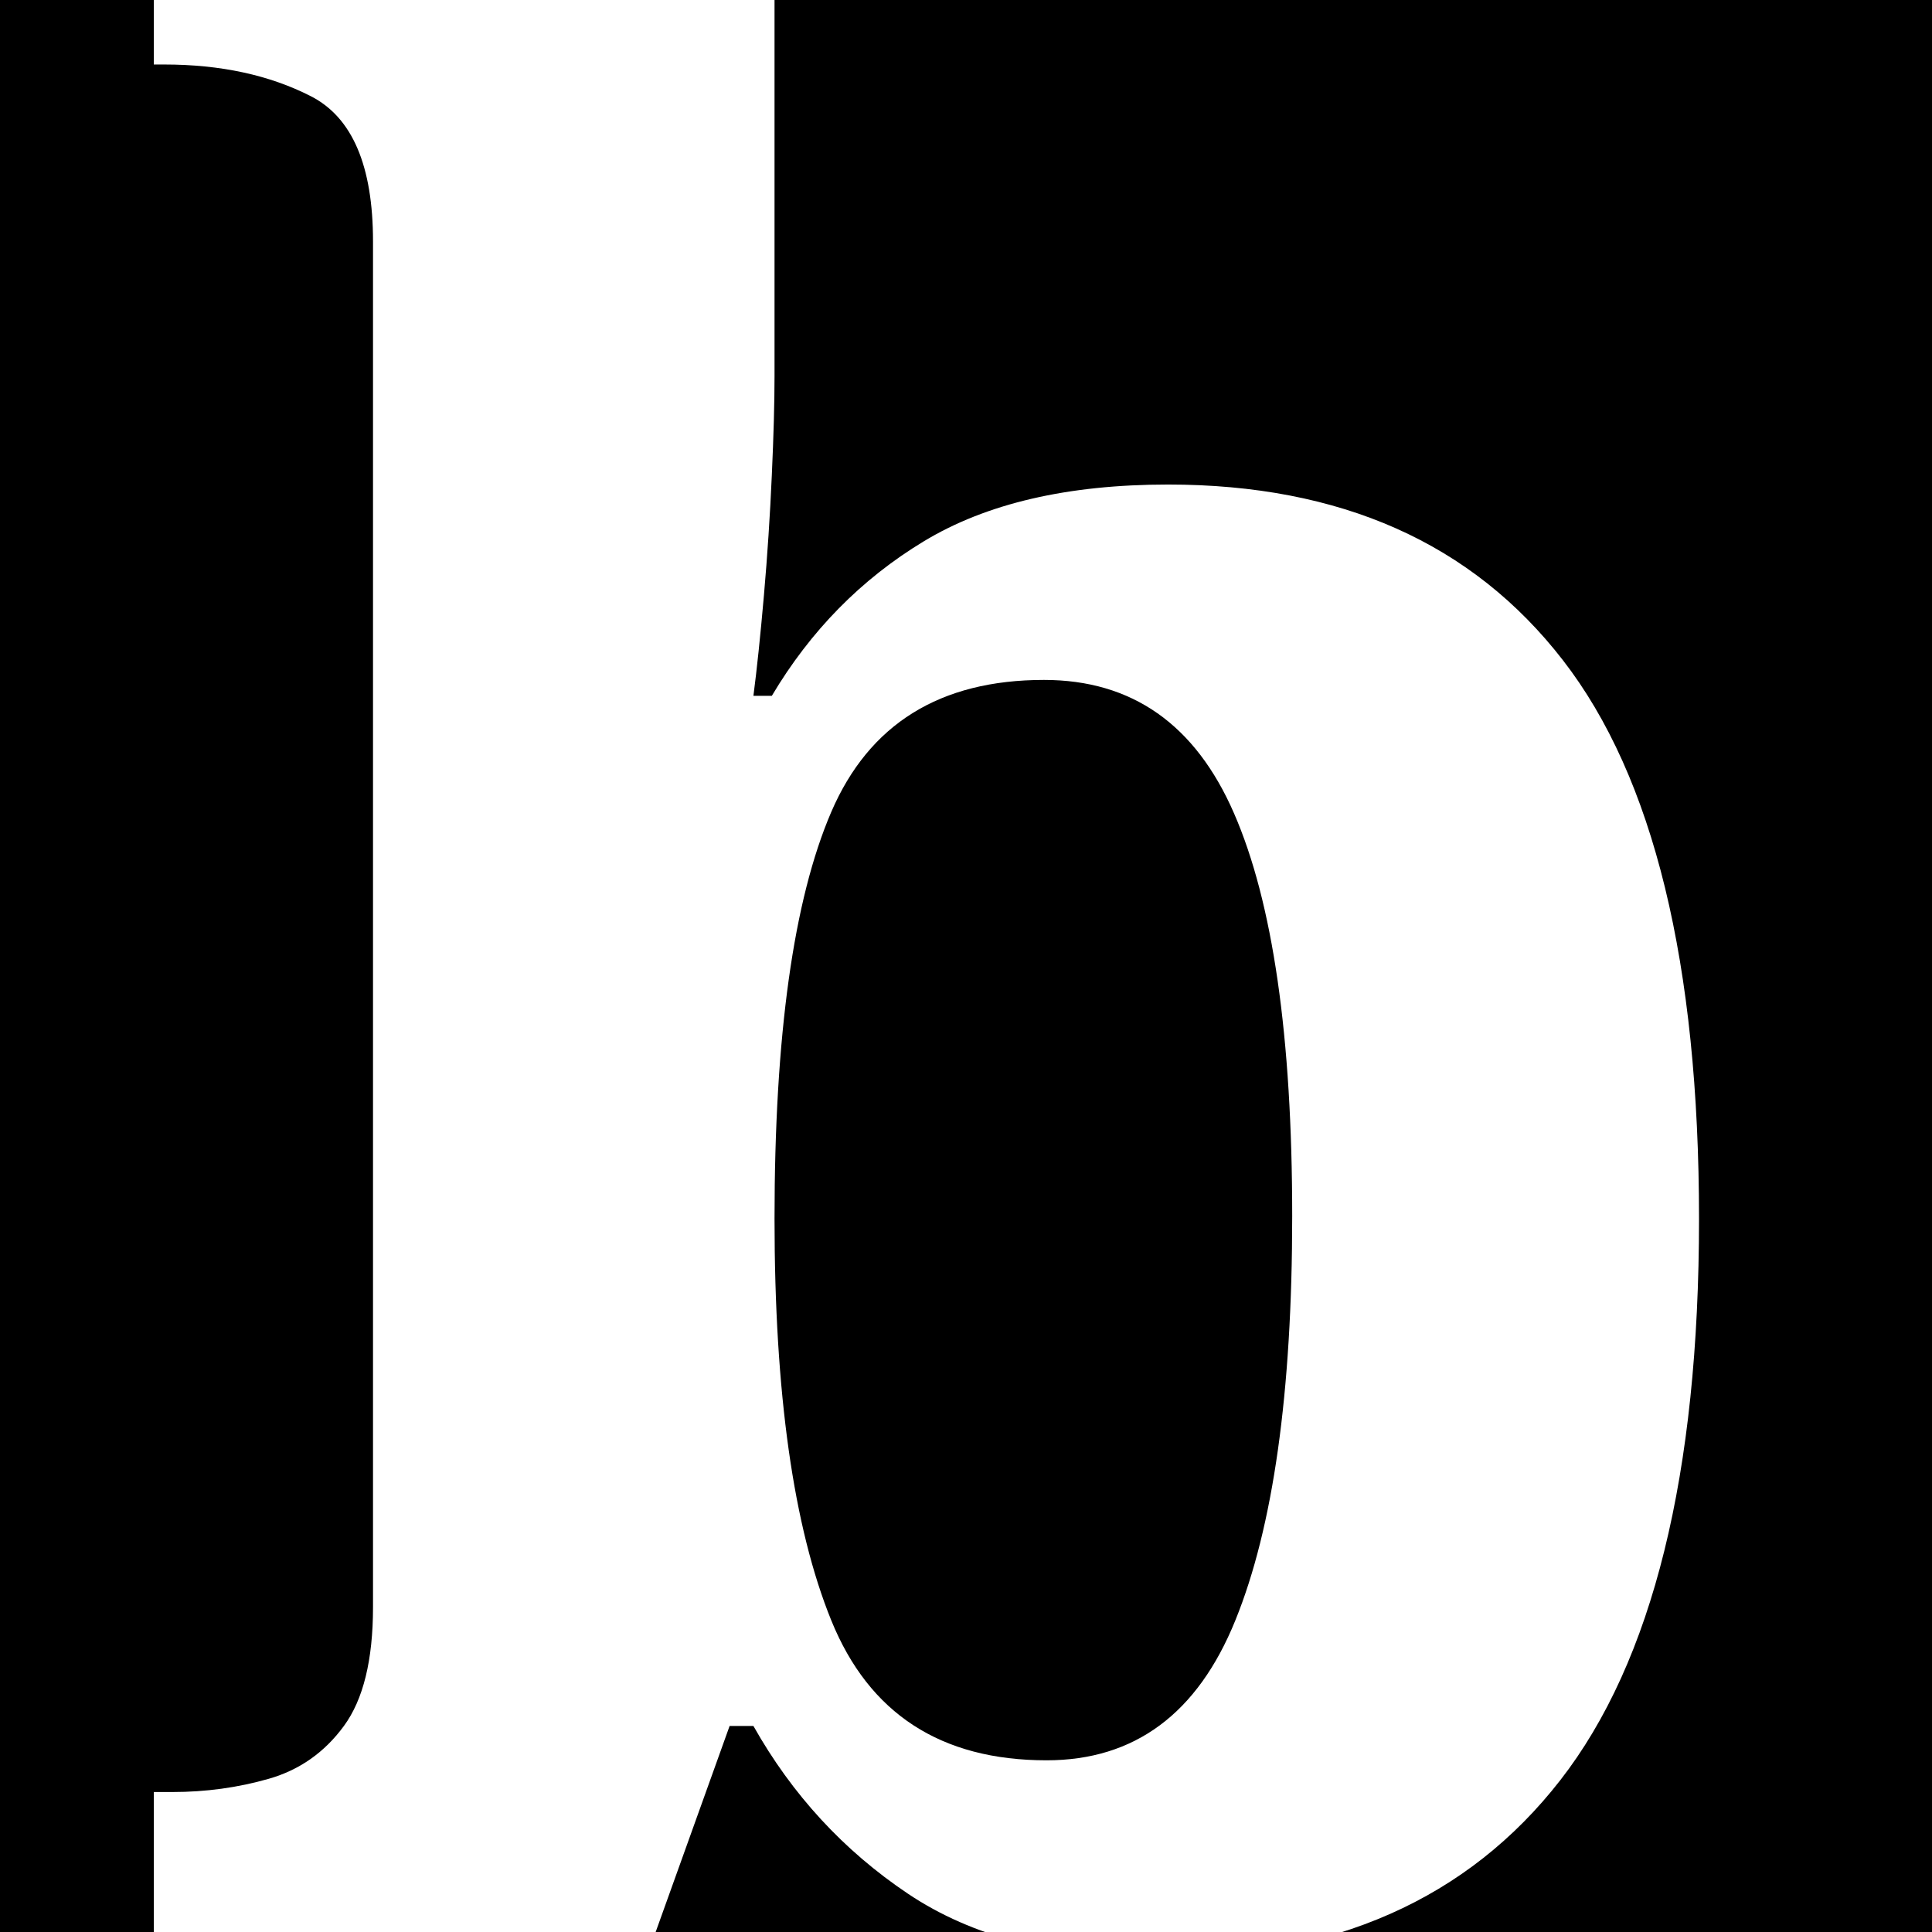
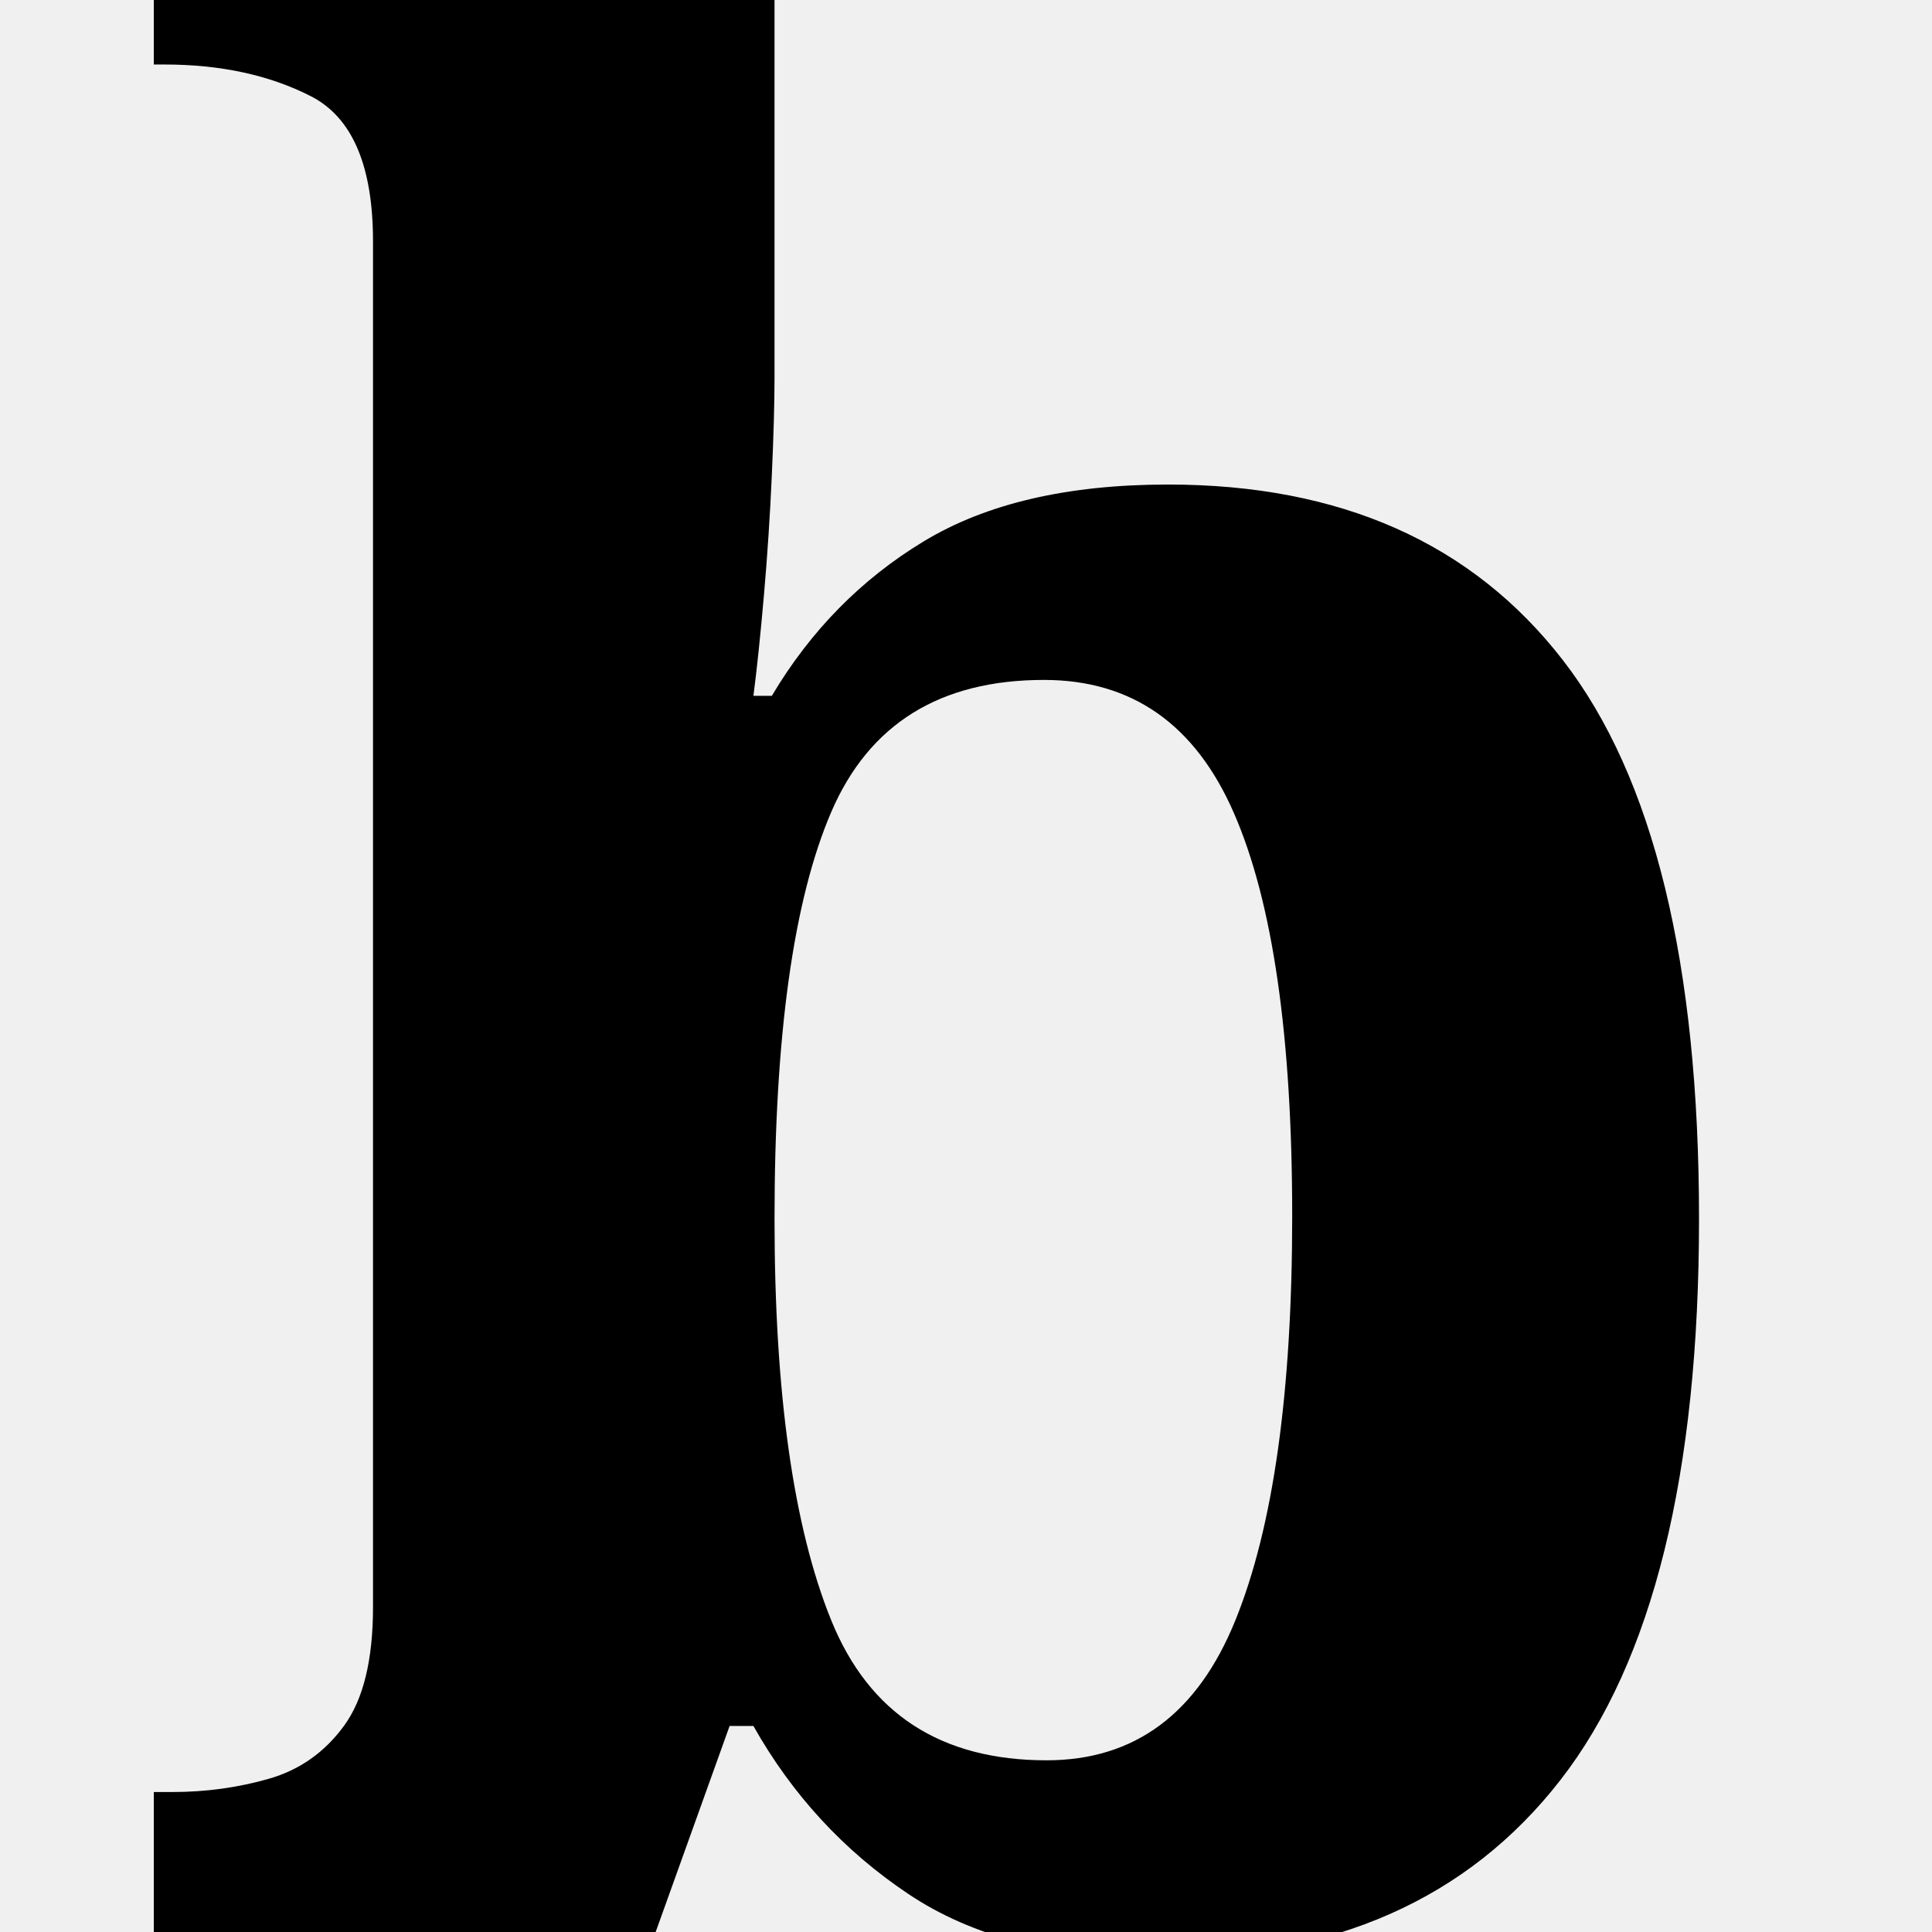
<svg xmlns="http://www.w3.org/2000/svg" viewBox="0 0 256 256" width="256" height="256">
-   <rect width="256" height="256" fill="#000" />
-   <text x="128" y="256" fill="#fff" font-family="Serif" font-weight="bold" font-size="350" text-anchor="middle" textLength="256" lengthAdjust="spacingAndGlyphs">b</text>
+   <text x="128" y="256" fill="#000" font-family="Serif" font-weight="bold" font-size="350" text-anchor="middle" textLength="256" lengthAdjust="spacingAndGlyphs">b</text>
</svg>
